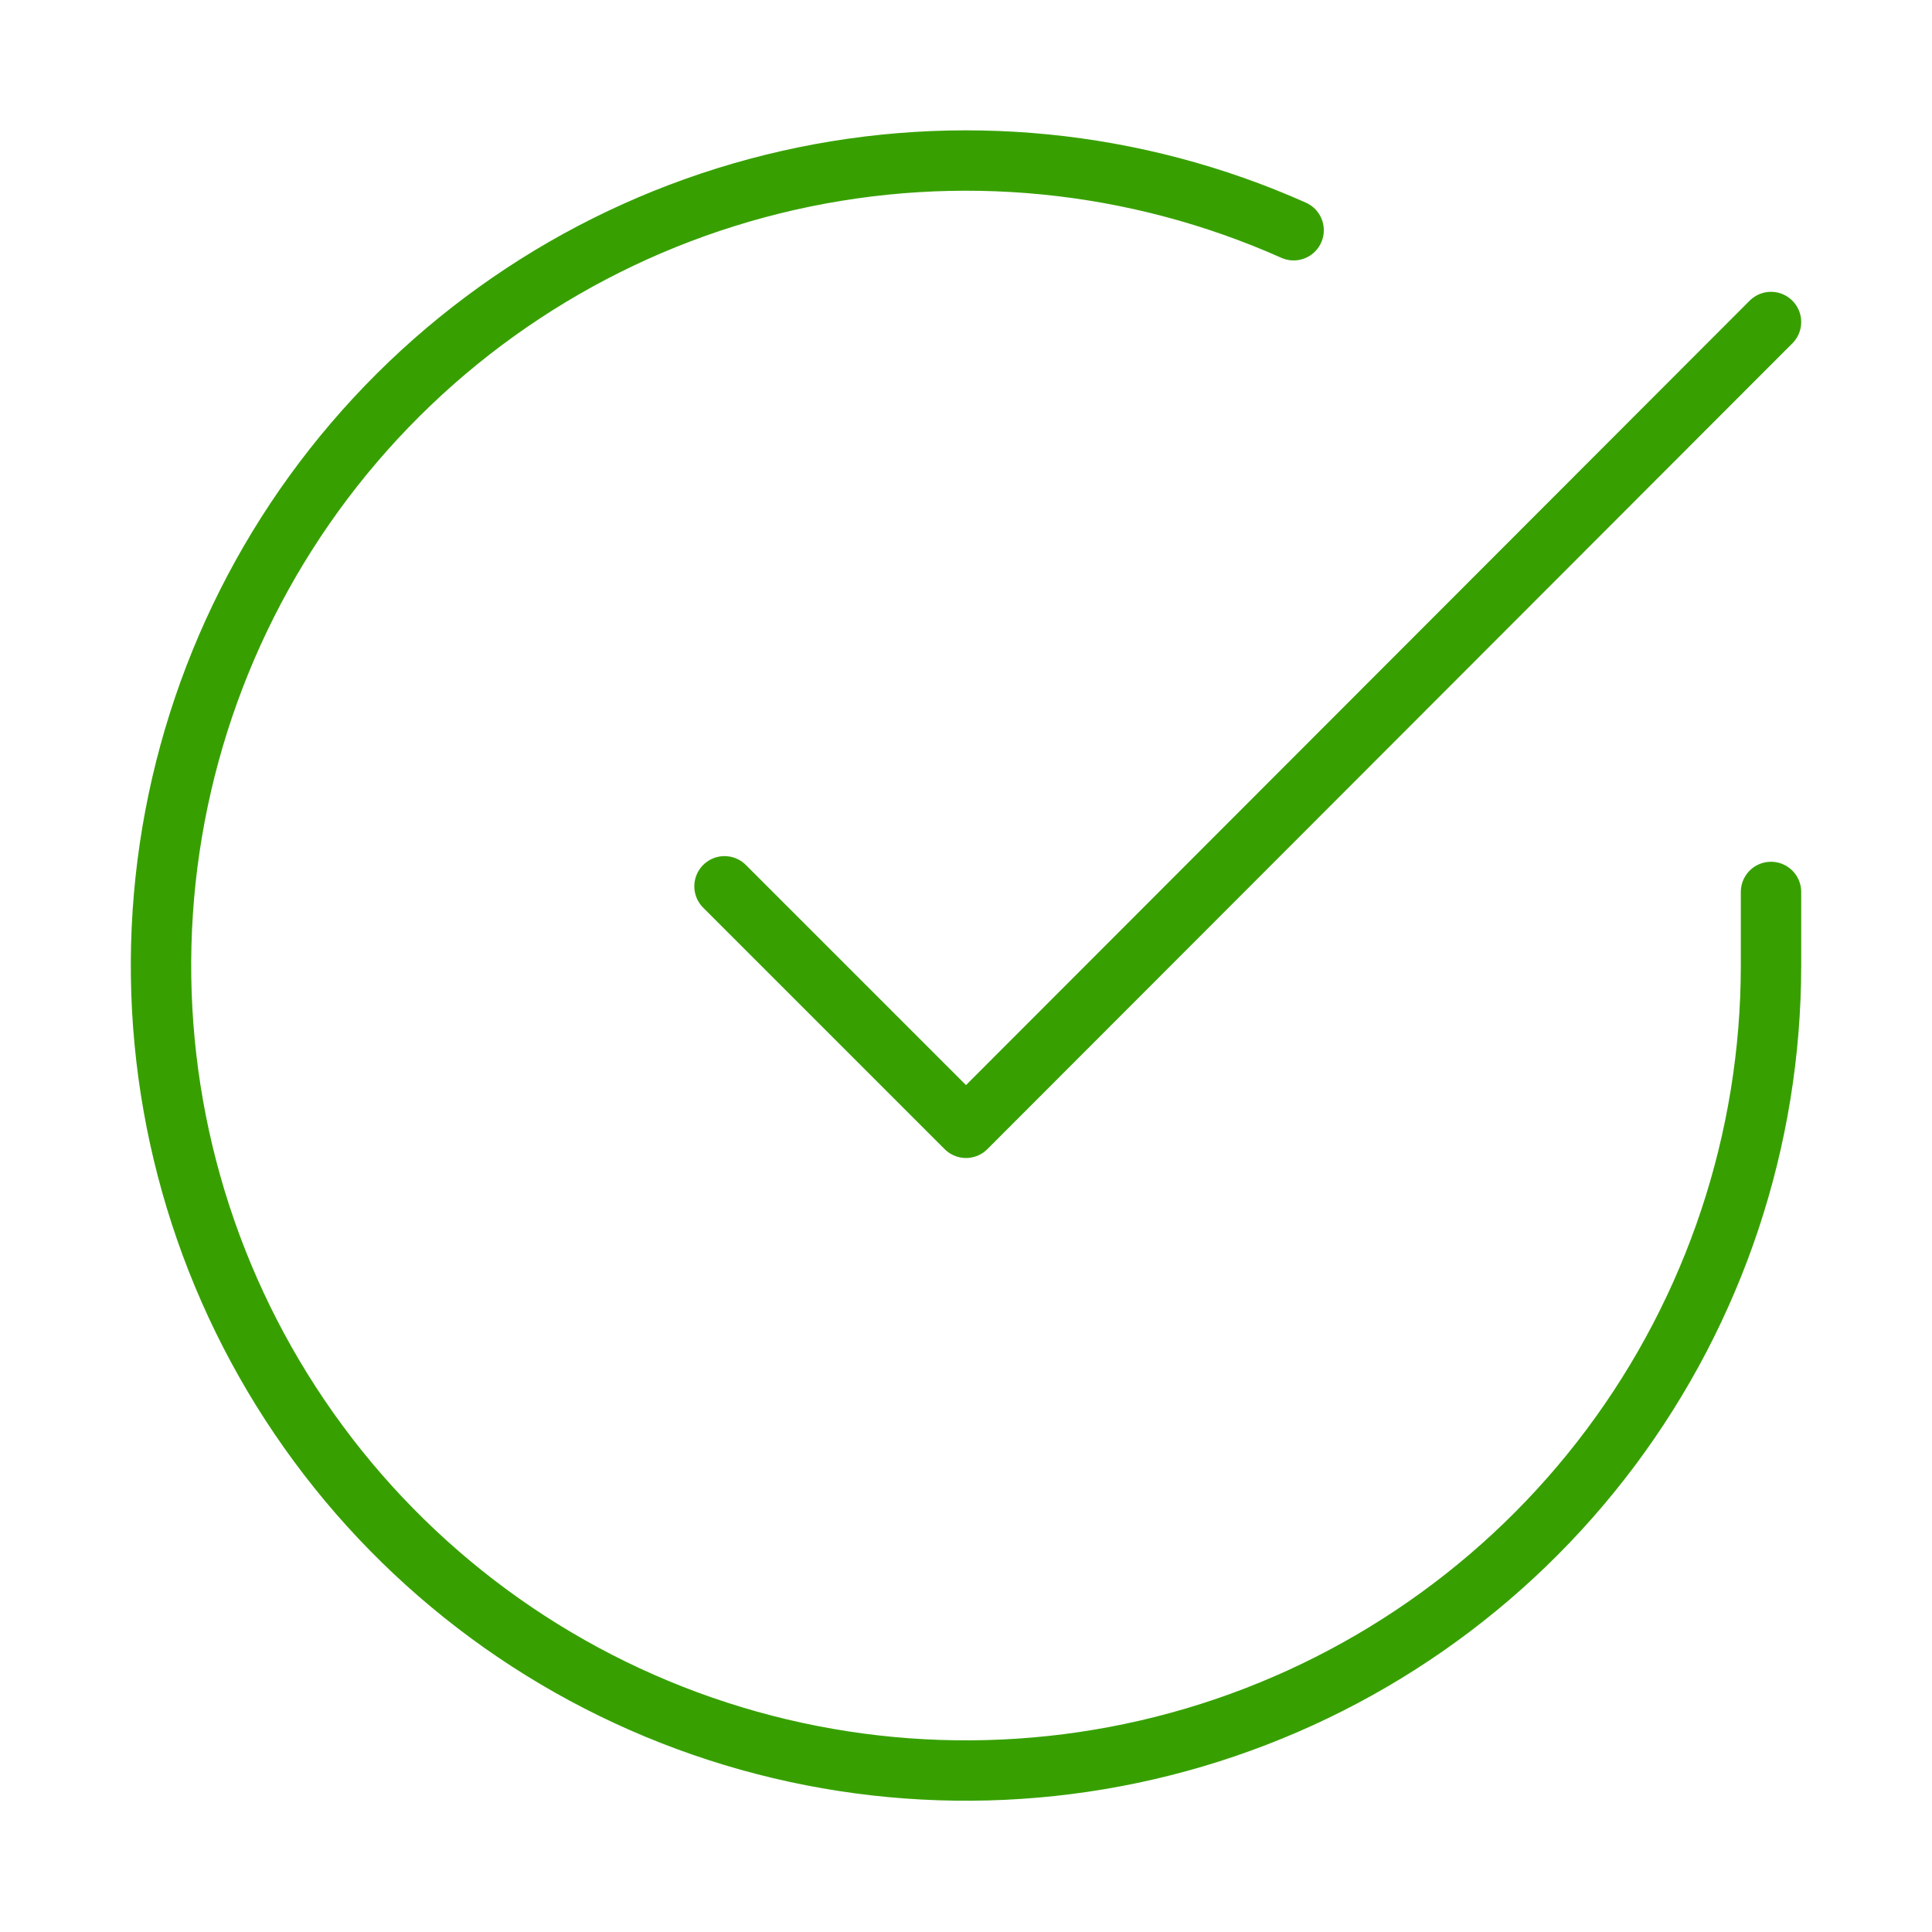
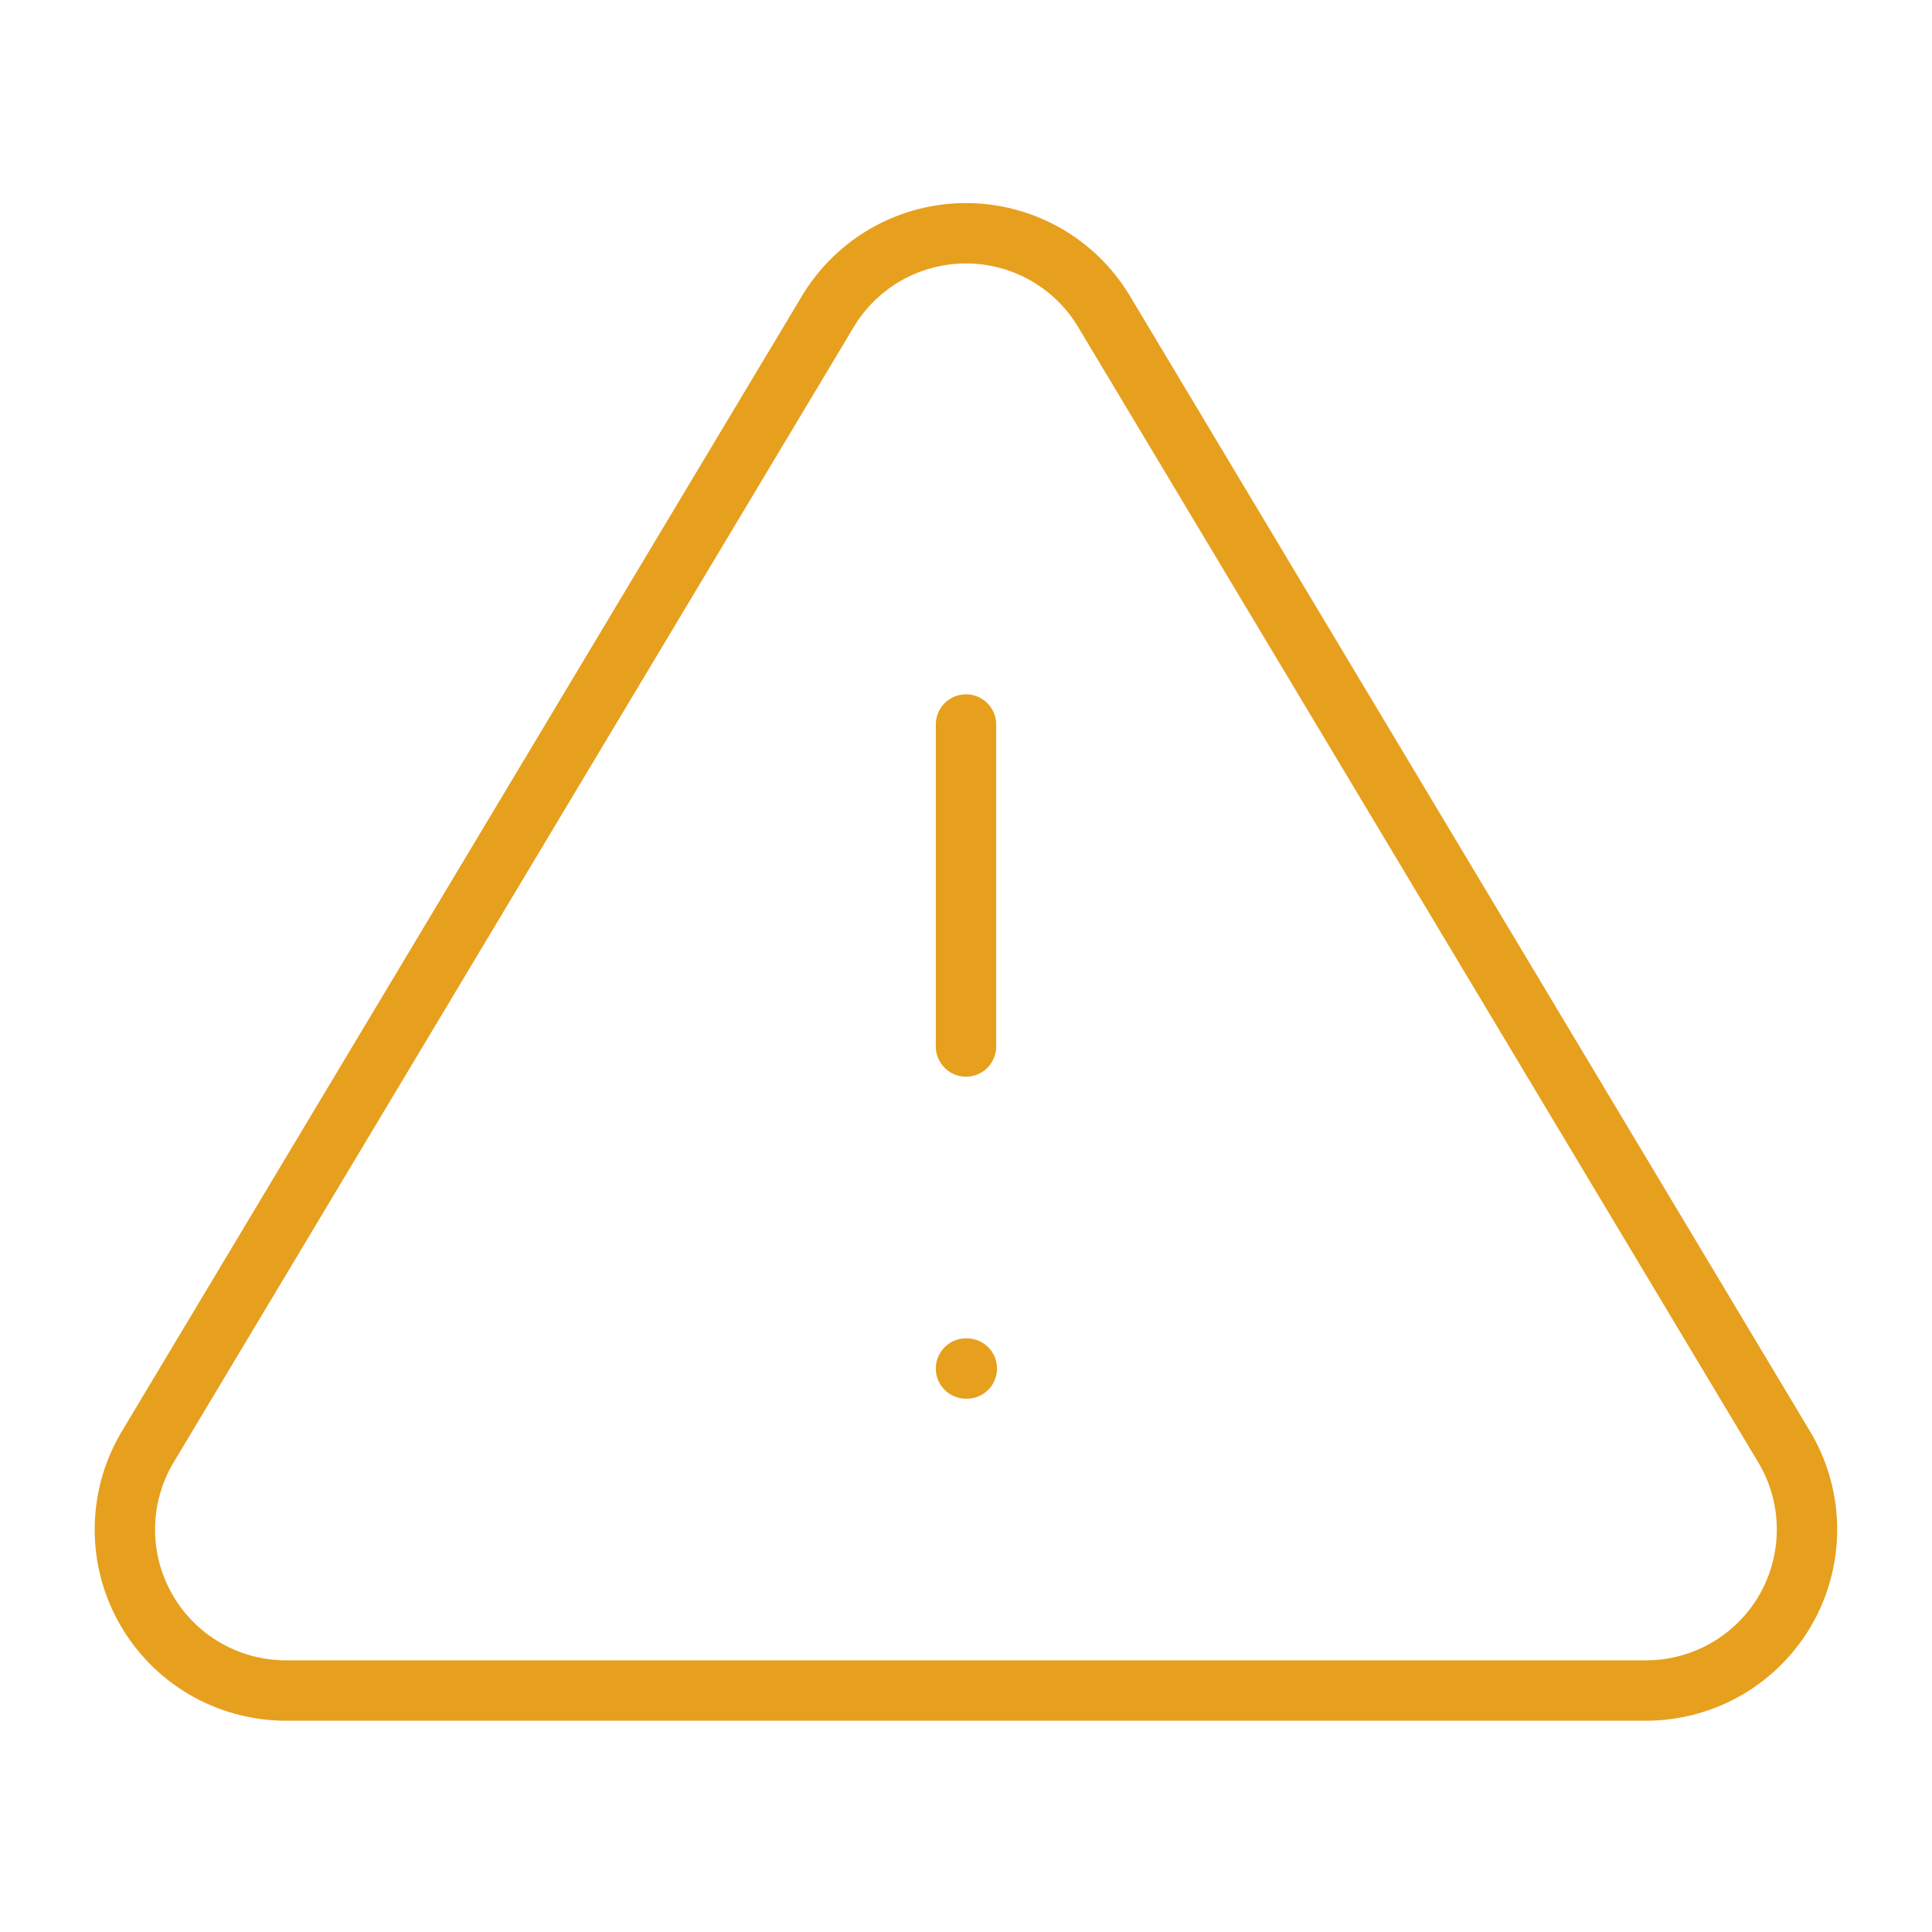
<svg xmlns="http://www.w3.org/2000/svg" width="64" height="64" viewBox="0 0 64 64" fill="none">
-   <path d="M58.667 29.547V32C58.663 37.75 56.801 43.346 53.358 47.952C49.915 52.557 45.075 55.926 39.561 57.557C34.047 59.188 28.153 58.992 22.759 56.999C17.364 55.006 12.759 51.323 9.629 46.499C6.499 41.675 5.013 35.968 5.391 30.23C5.77 24.492 7.993 19.03 11.729 14.659C15.465 10.287 20.514 7.241 26.123 5.974C31.732 4.706 37.601 5.286 42.853 7.627" stroke="#37A000" stroke-width="2" stroke-linecap="round" stroke-linejoin="round" />
-   <path d="M58.667 10.667L32 37.36L24 29.36" stroke="#37A000" stroke-width="2" stroke-linecap="round" stroke-linejoin="round" />
+   <path d="M27.438 10.294L4.851 48.001C4.386 48.807 4.139 49.721 4.137 50.653C4.134 51.584 4.375 52.5 4.837 53.309C5.298 54.118 5.963 54.792 6.765 55.264C7.568 55.736 8.48 55.99 9.411 56.001H54.585C55.516 55.99 56.428 55.736 57.231 55.264C58.033 54.792 58.699 54.118 59.16 53.309C59.621 52.5 59.862 51.584 59.859 50.653C59.857 49.721 59.611 48.807 59.145 48.001L36.558 10.294C36.083 9.51 35.413 8.862 34.615 8.412C33.816 7.963 32.915 7.727 31.998 7.727C31.081 7.727 30.18 7.963 29.382 8.412C28.583 8.862 27.913 9.51 27.438 10.294V10.294Z" stroke="#E6A01E" stroke-width="2" stroke-linecap="round" stroke-linejoin="round" />
+   <path d="M32 24V34.667" stroke="#E6A01E" stroke-width="2" stroke-linecap="round" stroke-linejoin="round" />
+   <path d="M32 45.334H32.027" stroke="#E6A01E" stroke-width="2" stroke-linecap="round" stroke-linejoin="round" />
</svg>
